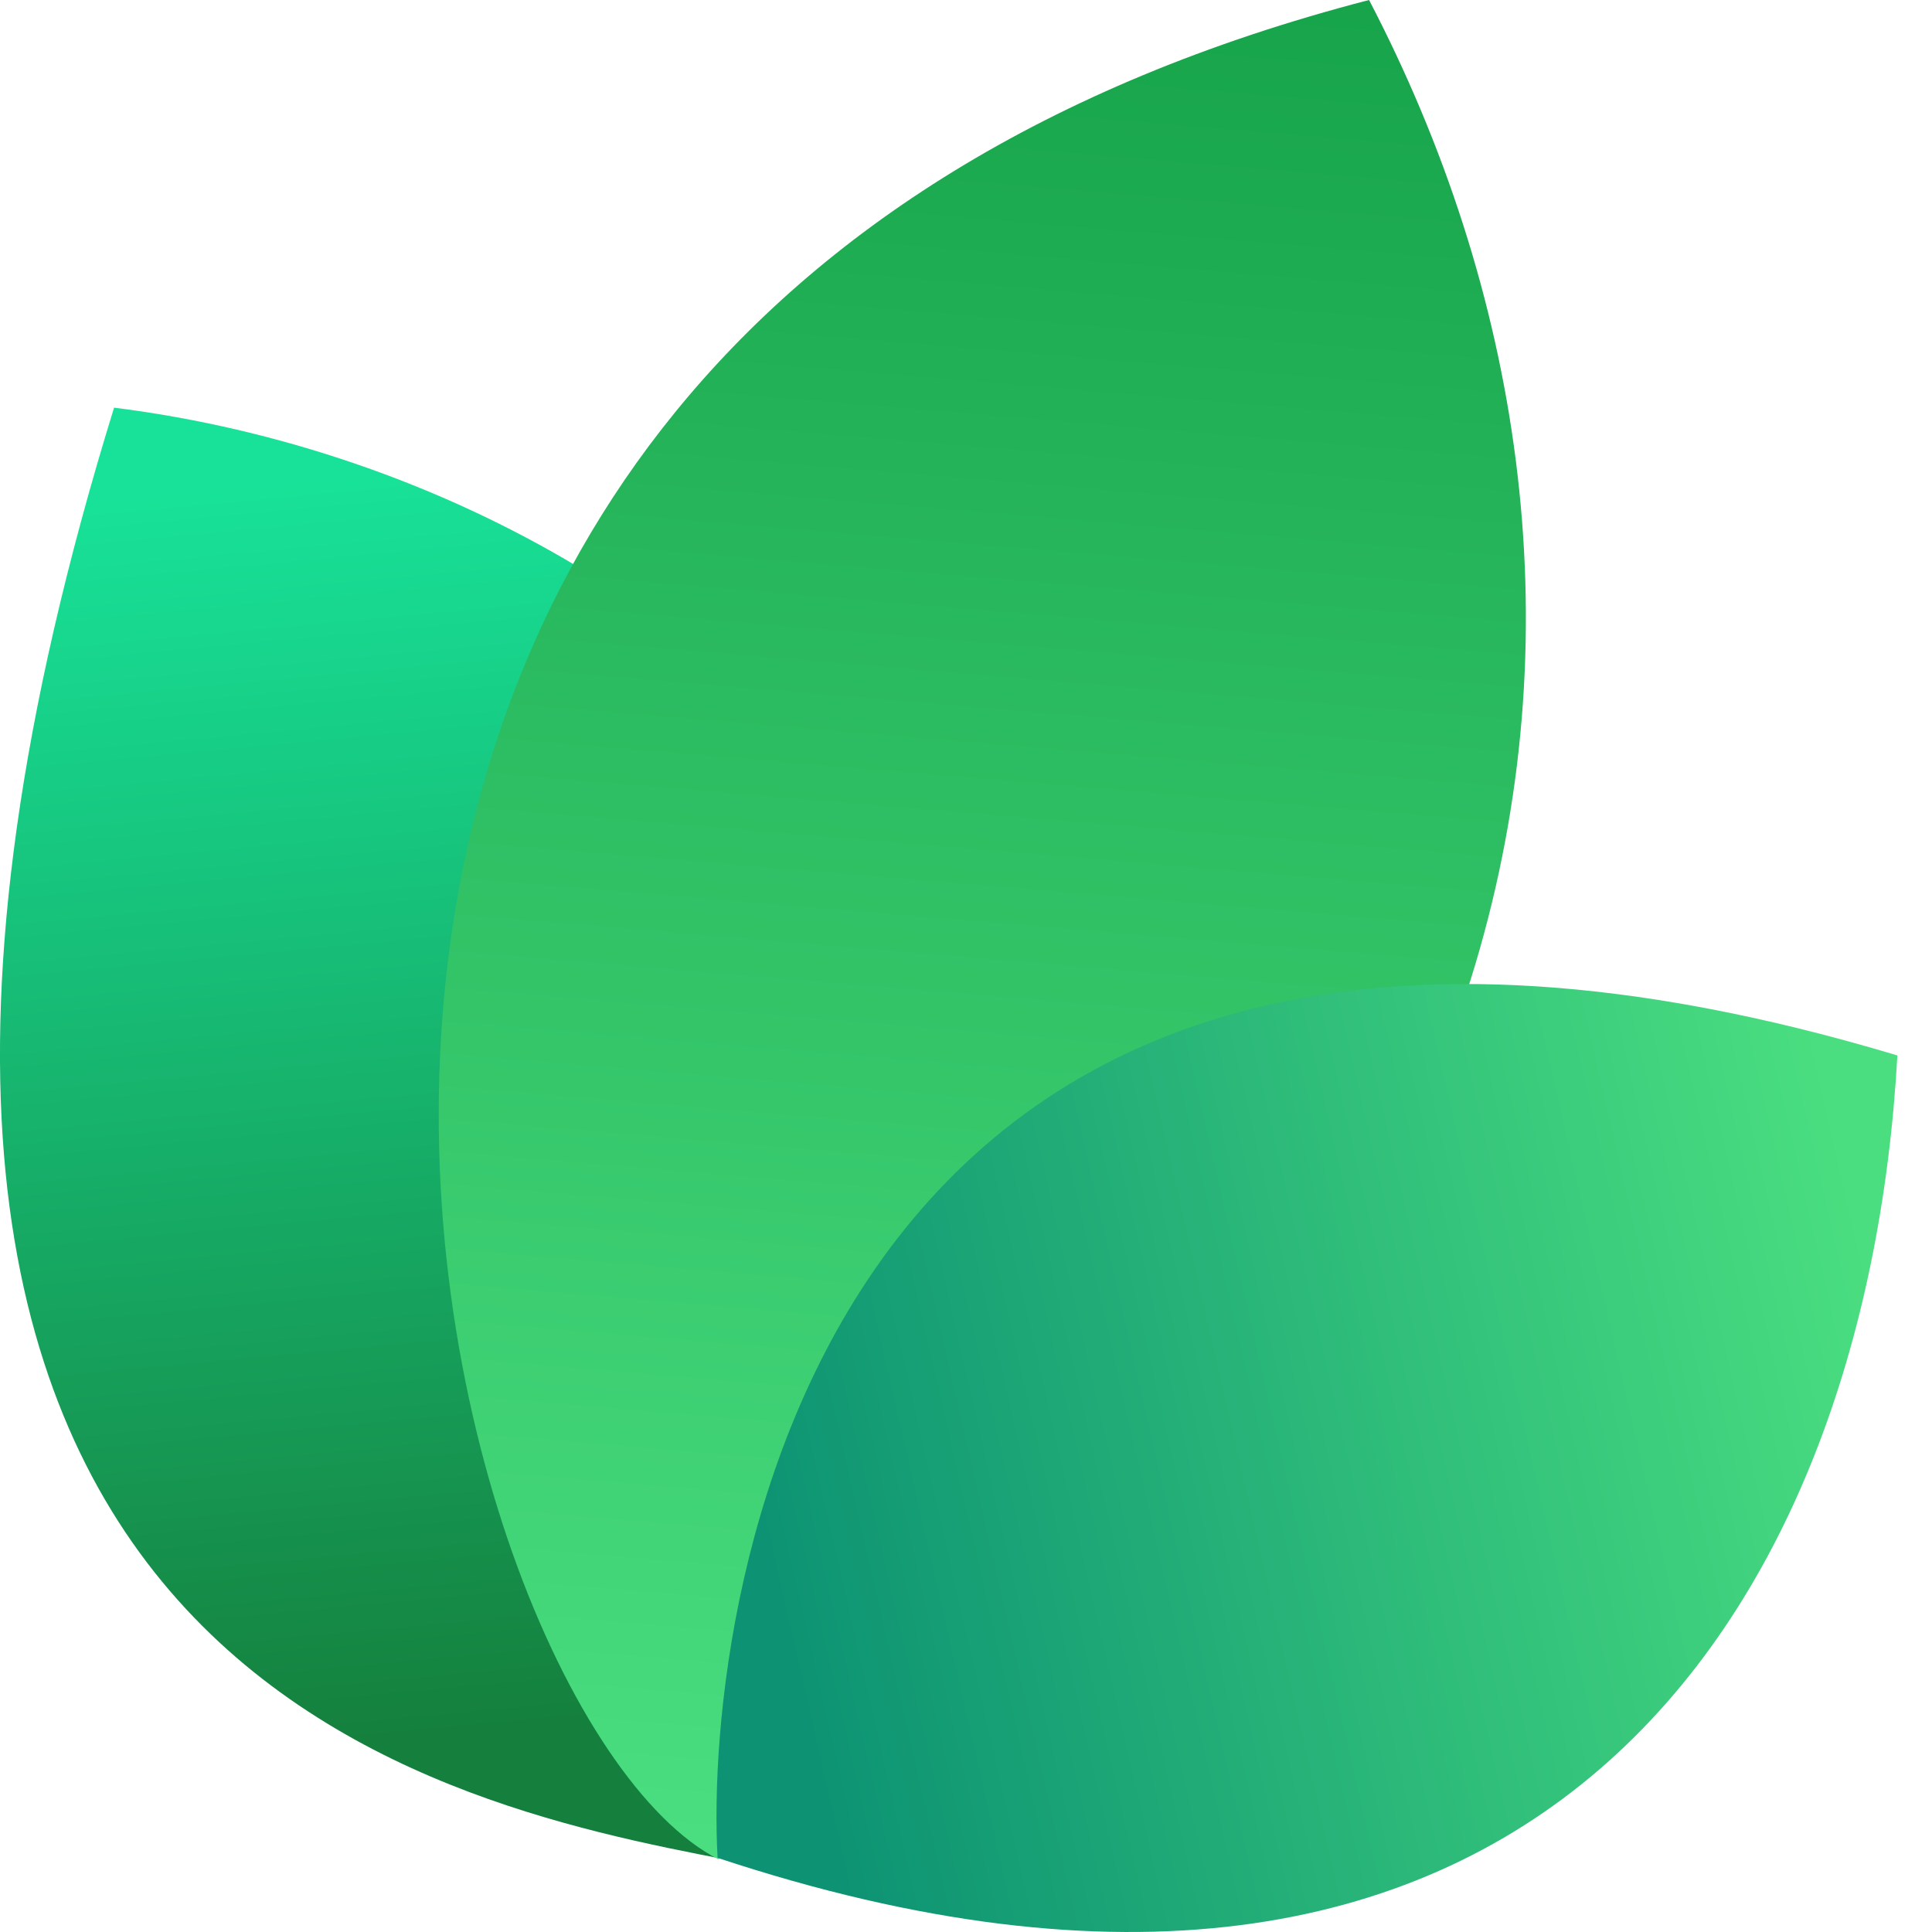
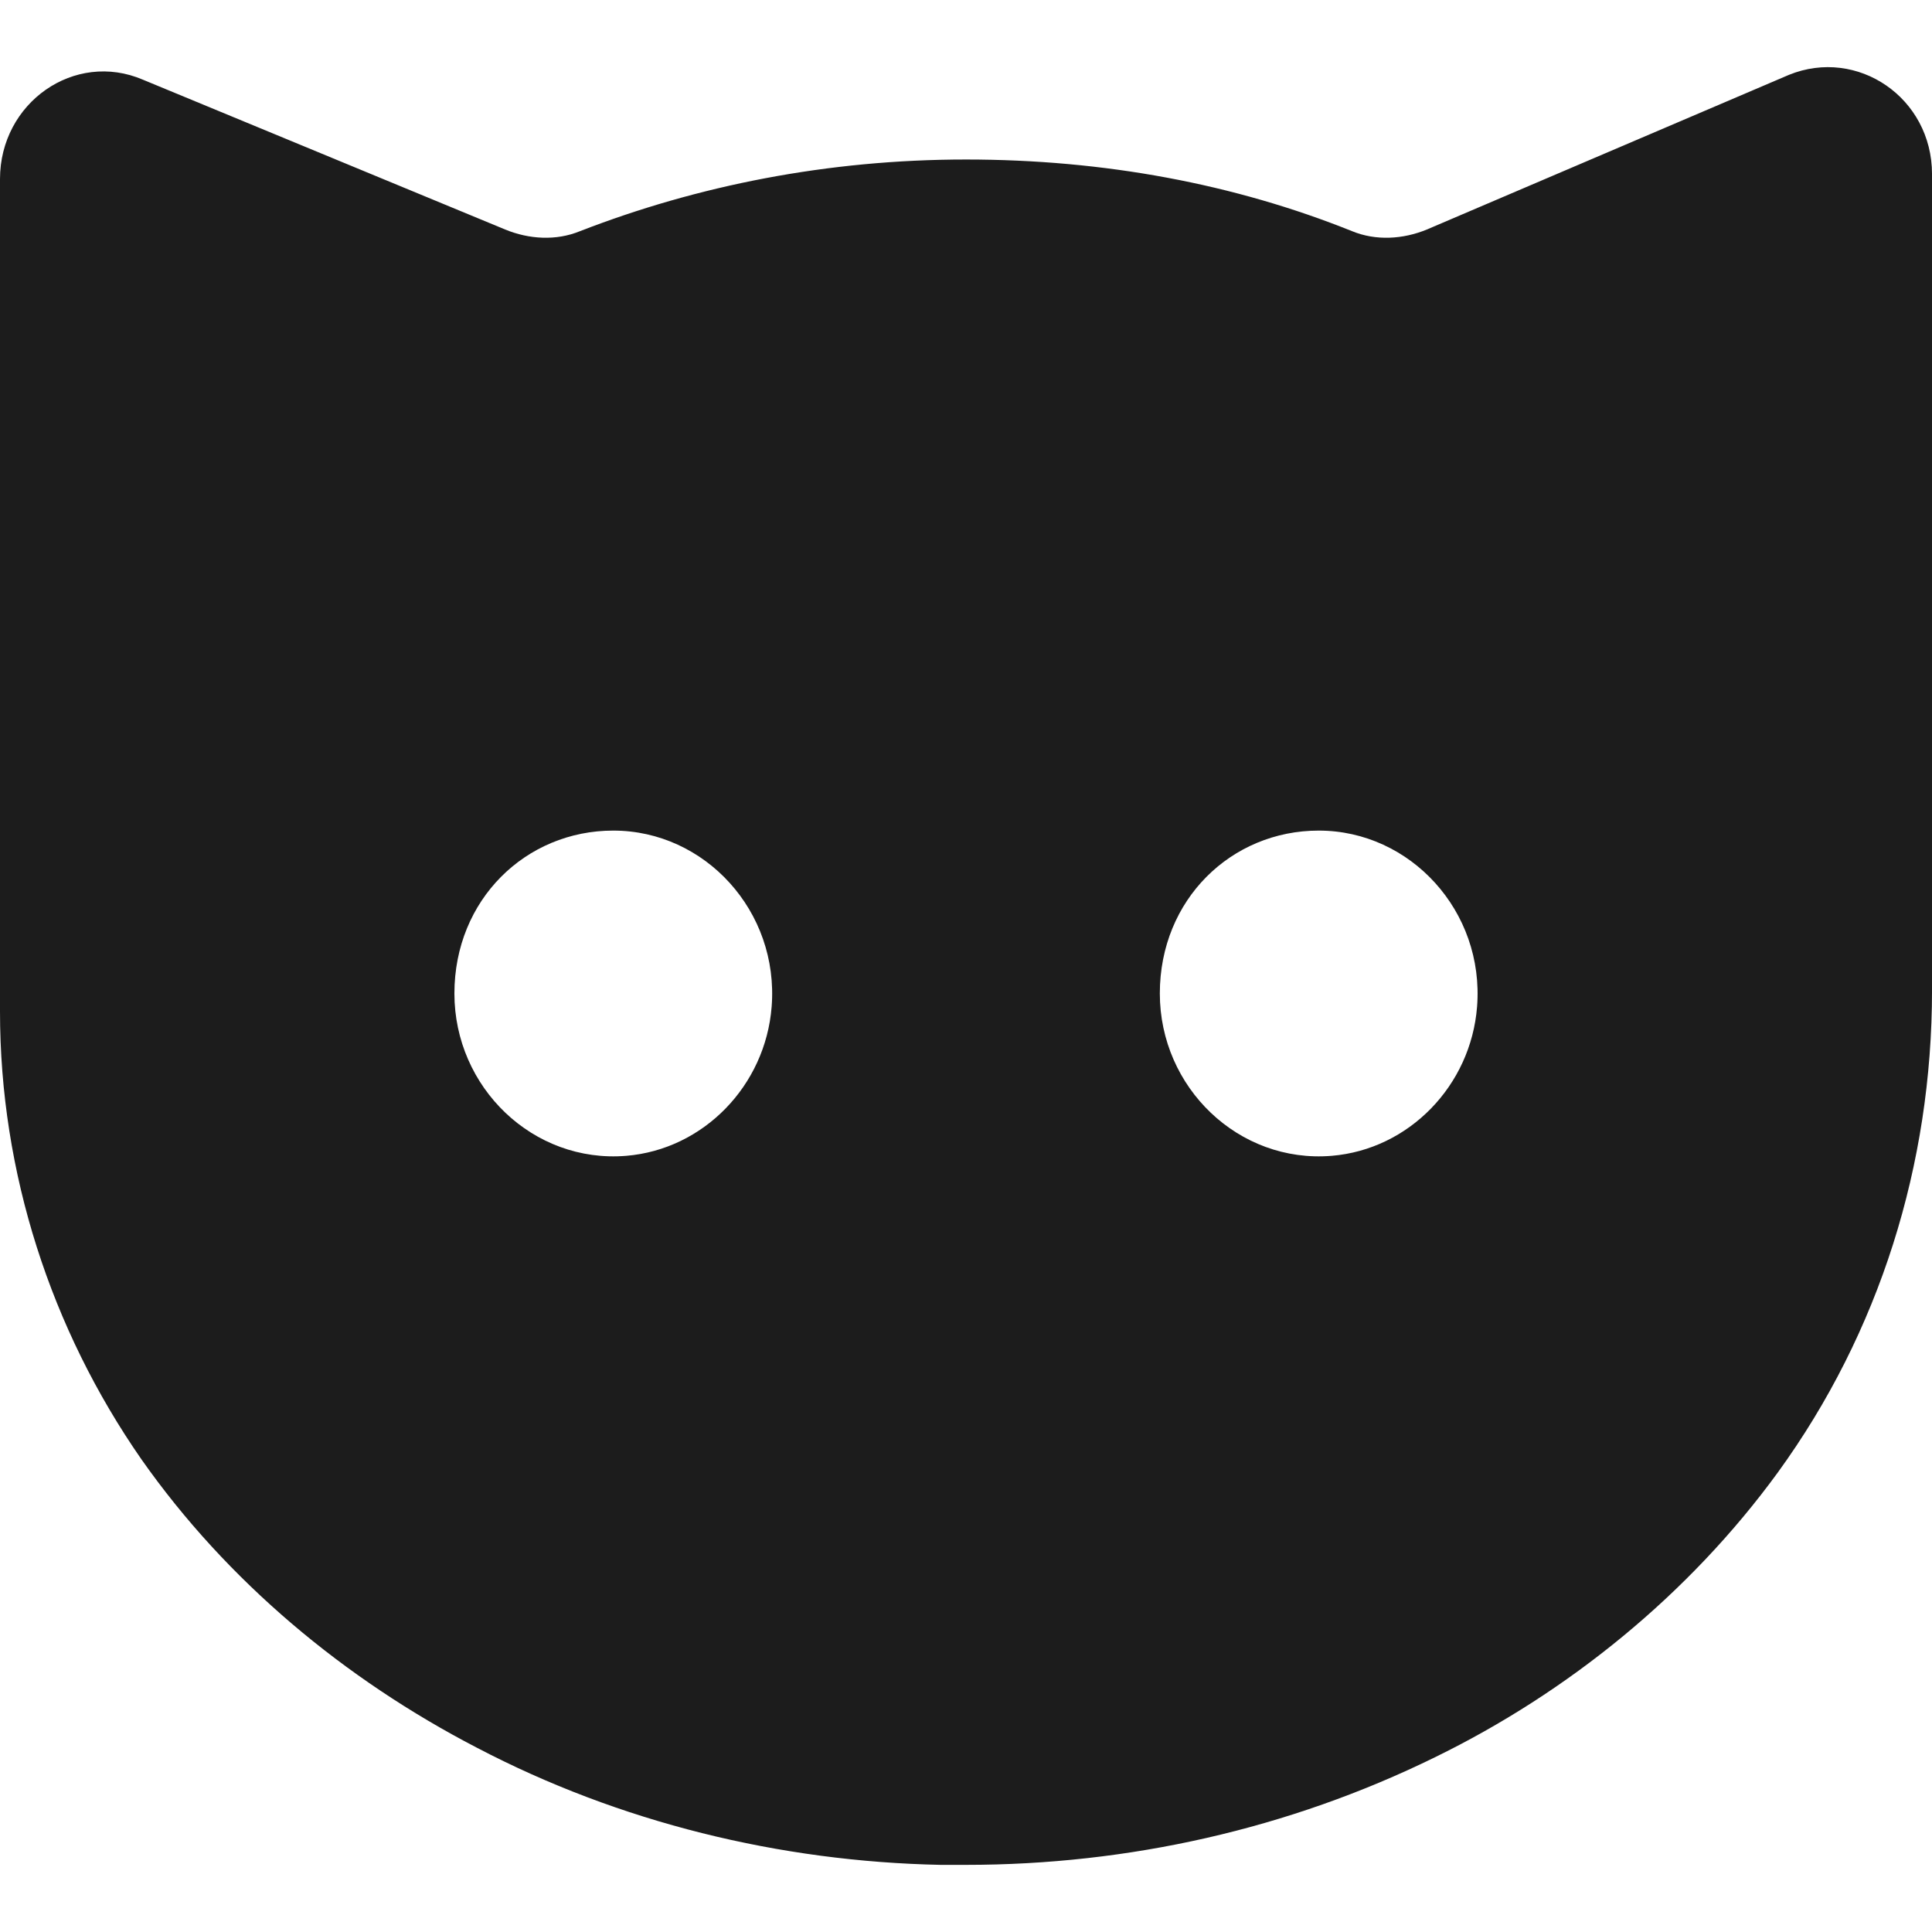
- <svg xmlns="http://www.w3.org/2000/svg" width="24" height="24" viewBox="0 0 24 24" fill="none">
-   <path d="M9.061 23.108C5.268 22.377 -3.391 20.627 1.417 5.064C9.634 6.099 16.973 14.064 9.061 23.108Z" fill="url(#paint0_linear_17557_2021)" />
-   <path d="M8.919 23.094C5.276 21.222 0.784 4.209 17.007 0C20.757 7.193 19.621 16.545 8.919 23.094Z" fill="url(#paint1_linear_17557_2021)" />
-   <path d="M8.914 23.079C8.735 19.882 10.159 9.085 23.57 13.111C23.181 20.123 18.984 26.418 8.914 23.079Z" fill="url(#paint2_linear_17557_2021)" />
+ <svg xmlns="http://www.w3.org/2000/svg" id="Capa_1" version="1.1" viewBox="0 0 800 800">
  <defs>
-     <linearGradient id="paint0_linear_17557_2021" x1="3.776" y1="5.916" x2="5.232" y2="21.559" gradientUnits="userSpaceOnUse">
-       <stop stop-color="#18E299" />
-       <stop offset="1" stop-color="#15803D" />
-     </linearGradient>
-     <linearGradient id="paint1_linear_17557_2021" x1="12.171" y1="-0.718" x2="10.19" y2="22.983" gradientUnits="userSpaceOnUse">
-       <stop stop-color="#16A34A" />
-       <stop offset="1" stop-color="#4ADE80" />
-     </linearGradient>
-     <linearGradient id="paint2_linear_17557_2021" x1="23.133" y1="15.353" x2="9.338" y2="18.52" gradientUnits="userSpaceOnUse">
-       <stop stop-color="#4ADE80" />
-       <stop offset="1" stop-color="#0D9373" />
-     </linearGradient>
+     <style>
+       .st0 {
+         fill: #1c1c1c;
+       }
+ 
+       .st1 {
+         display: none;
+       }
+ 
+       .st2 {
+         fill: #c9f;
+       }
+     </style>
  </defs>
+   <path class="st0" d="M197.37,723.64c59.21,31.03,125.66,47.21,192.11,48.56h10.53c67.11,0,133.55-14.83,194.08-44.51,55.26-26.98,105.26-67.45,142.11-118.03,42.1-58.01,63.81-127.47,63.81-199.64V72.12c0-31.7-30.91-52.61-59.21-41.14l-150,64.07c-9.87,4.05-21.05,4.73-30.92.68-48.68-19.56-102.63-29.68-159.87-29.68s-111.18,10.79-159.87,29.68c-9.87,4.05-21.05,3.37-30.92-.68L59.21,33.01C30.92,20.86,0,42.45,0,74.15v344.64c0,66.77,21.05,131.52,58.55,185.47,35.53,50.58,84.21,91.05,138.82,119.38h0ZM546.05,343.93c37.96,0,68.69,33.41,65.57,72.96-2.58,32.72-28.27,59.07-60.19,61.71-38.58,3.19-71.17-28.31-71.17-67.22s29.61-67.45,65.79-67.45h0ZM253.95,343.93c37.96,0,68.69,33.41,65.57,72.96-2.58,32.72-28.27,59.07-60.19,61.71-38.58,3.19-71.17-28.31-71.17-67.22s29.61-67.45,65.79-67.45h0Z" />
+   <g id="Layer_2" class="st1">
+     <path class="st2" d="M273.12,309.41" />
+   </g>
</svg>
